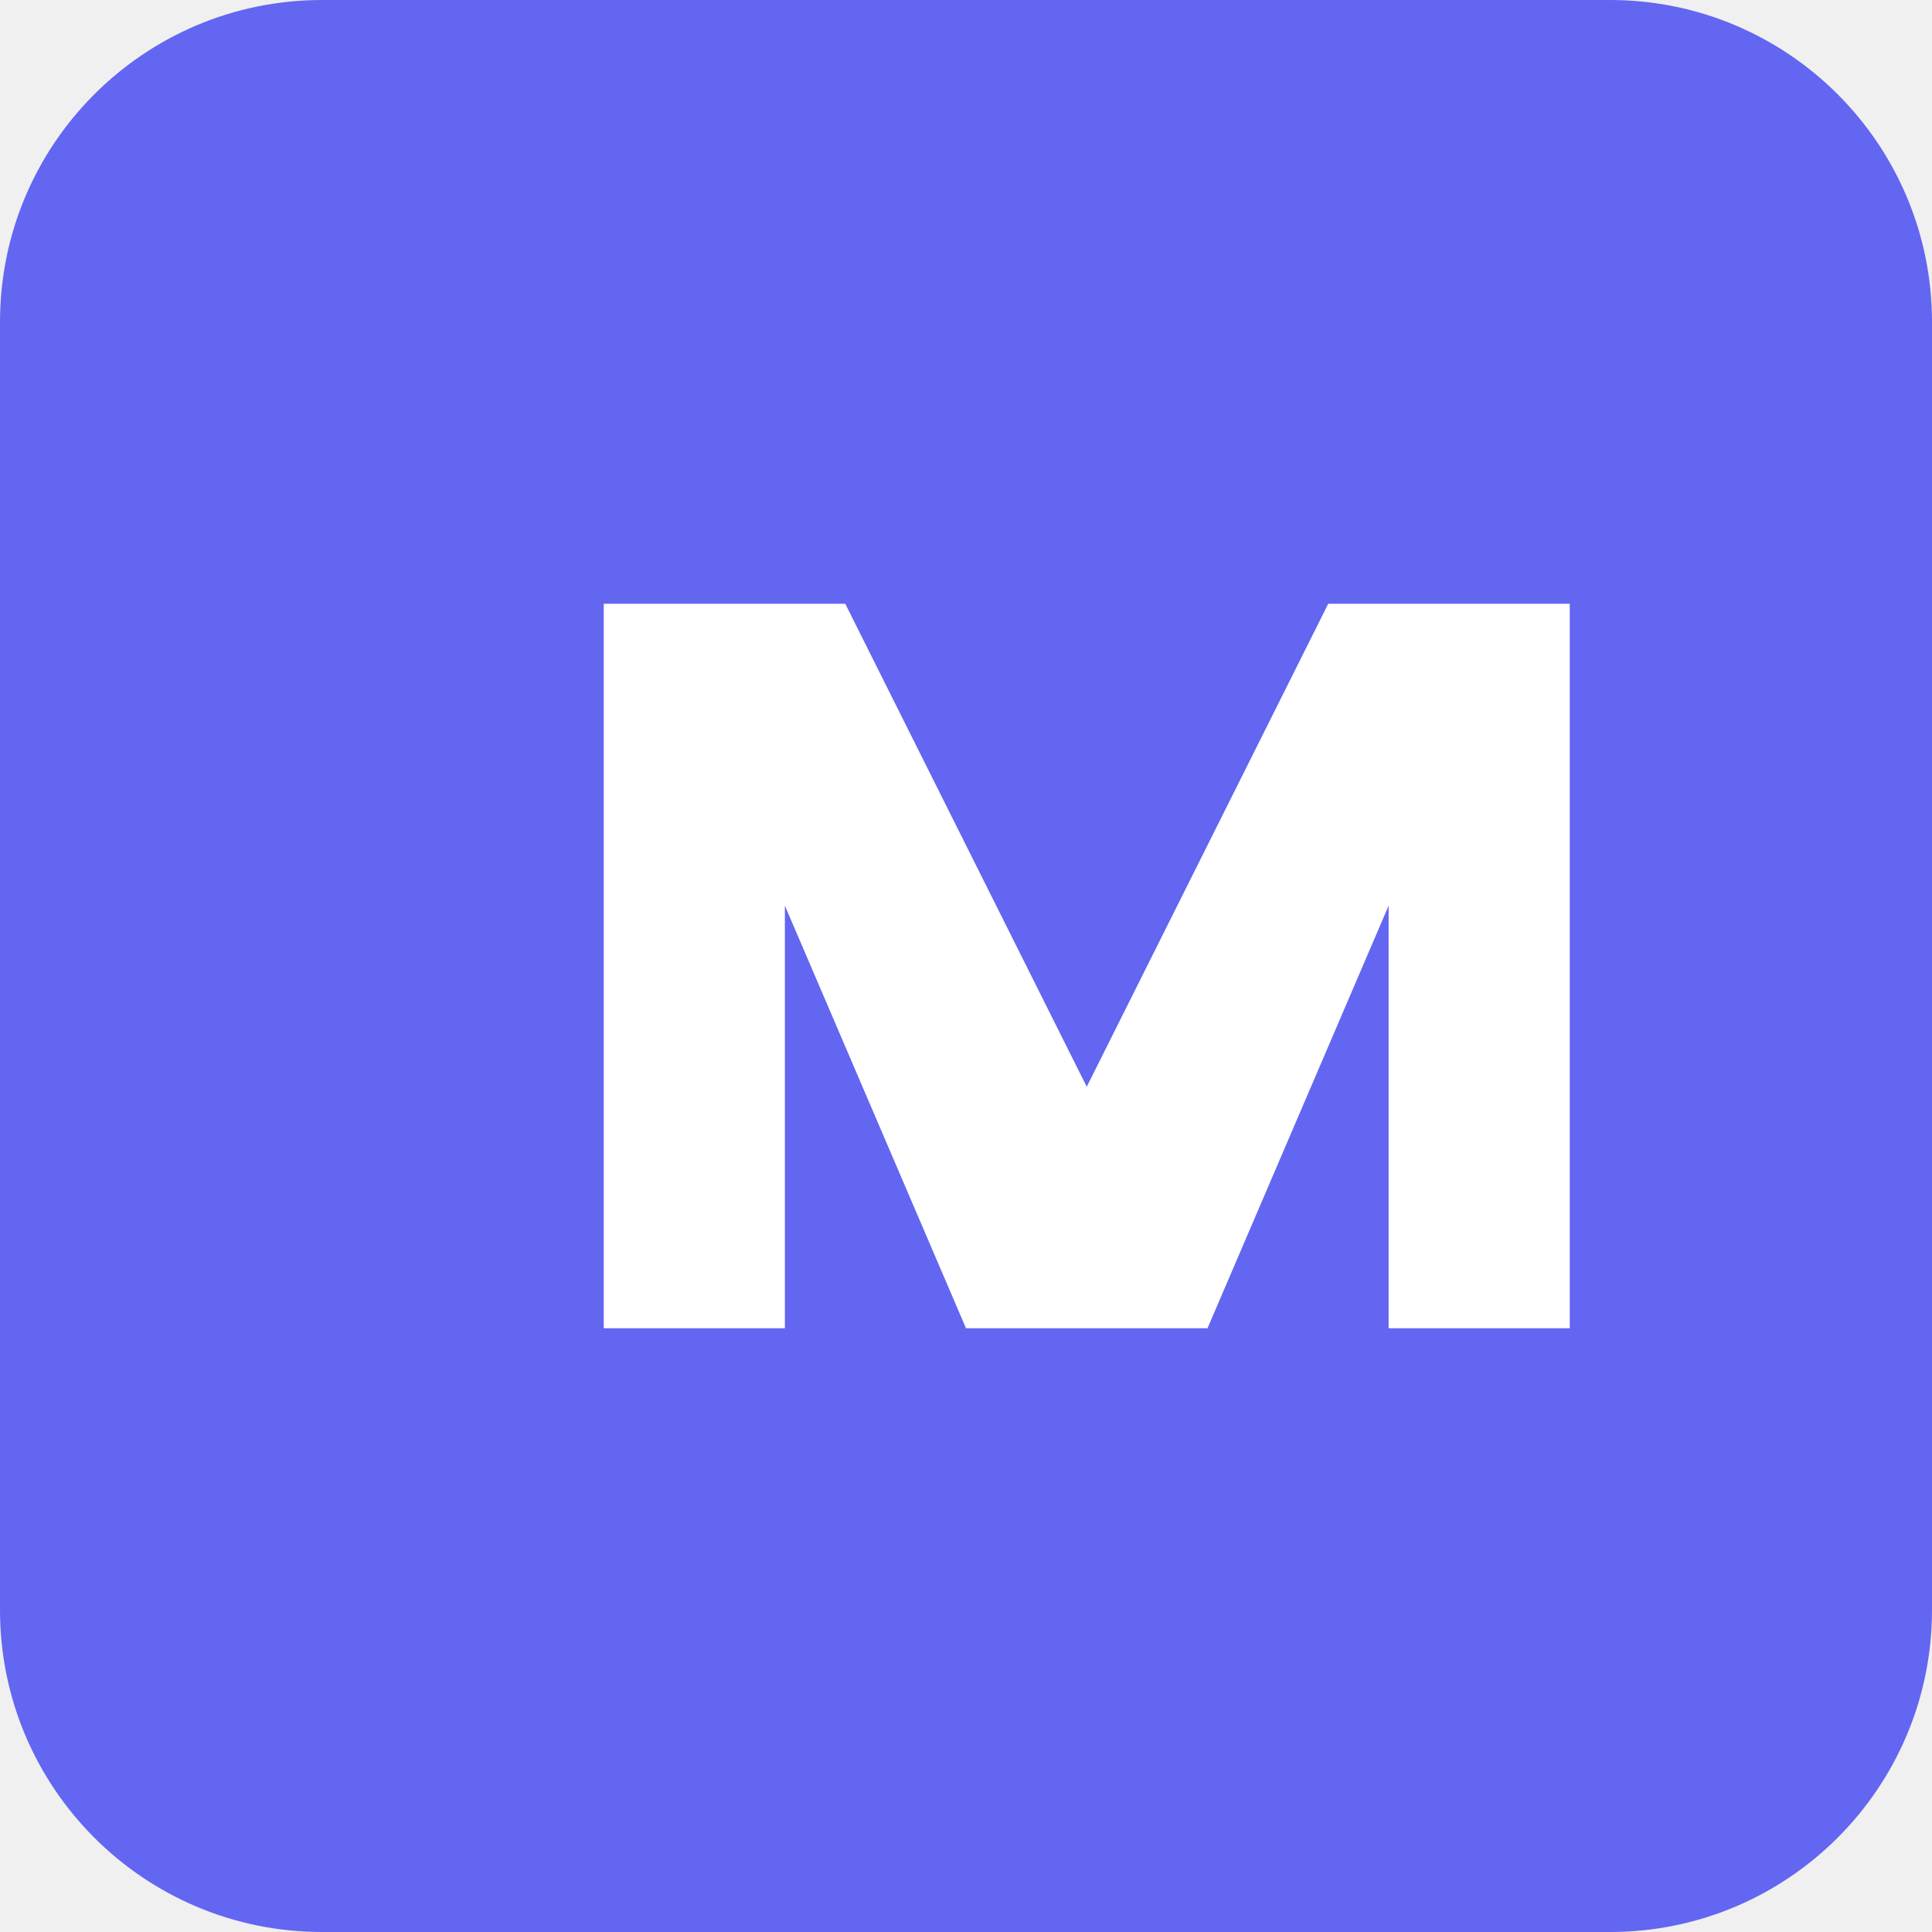
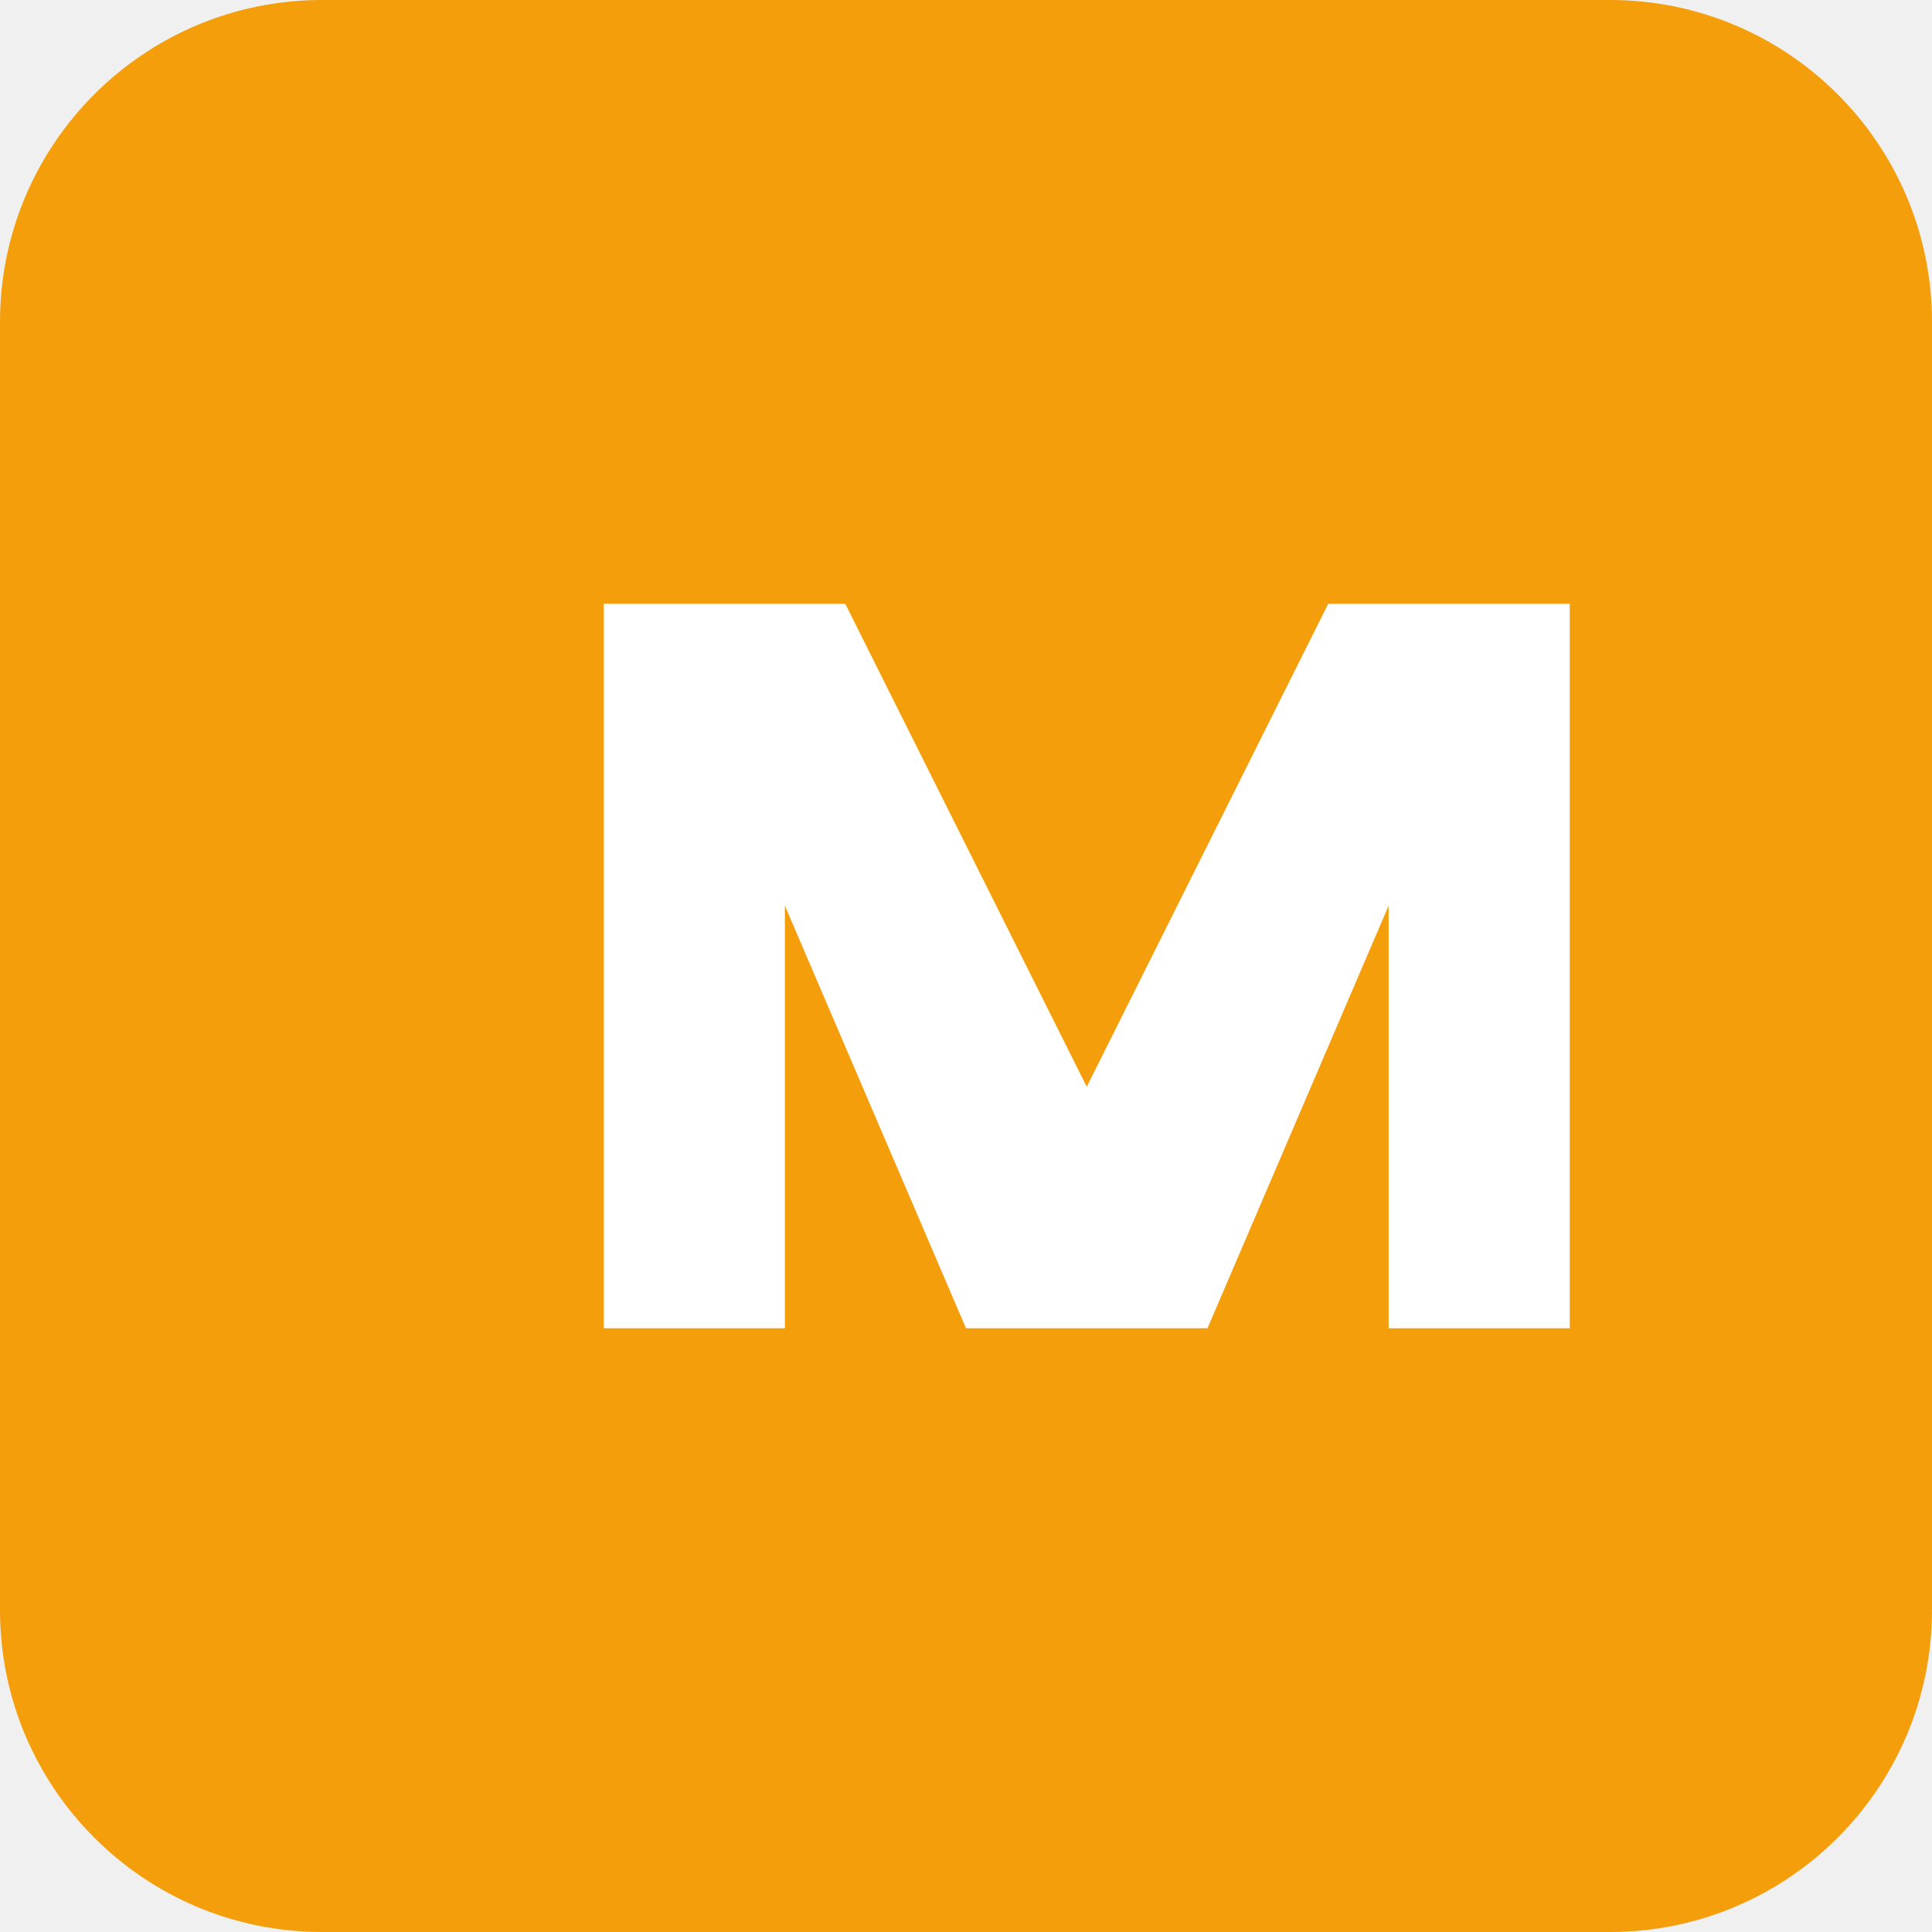
<svg xmlns="http://www.w3.org/2000/svg" width="192" height="192">
-   <rect width="192" height="192" rx="32" fill="#6366f1" />
+   <rect width="192" height="192" rx="32" fill="#f59e0b" />
  <path d="M60 132V60h24l24 48 24-48h24v72h-18V90l-18 42h-24l-18-42v42h-18z" fill="white" />
</svg>
